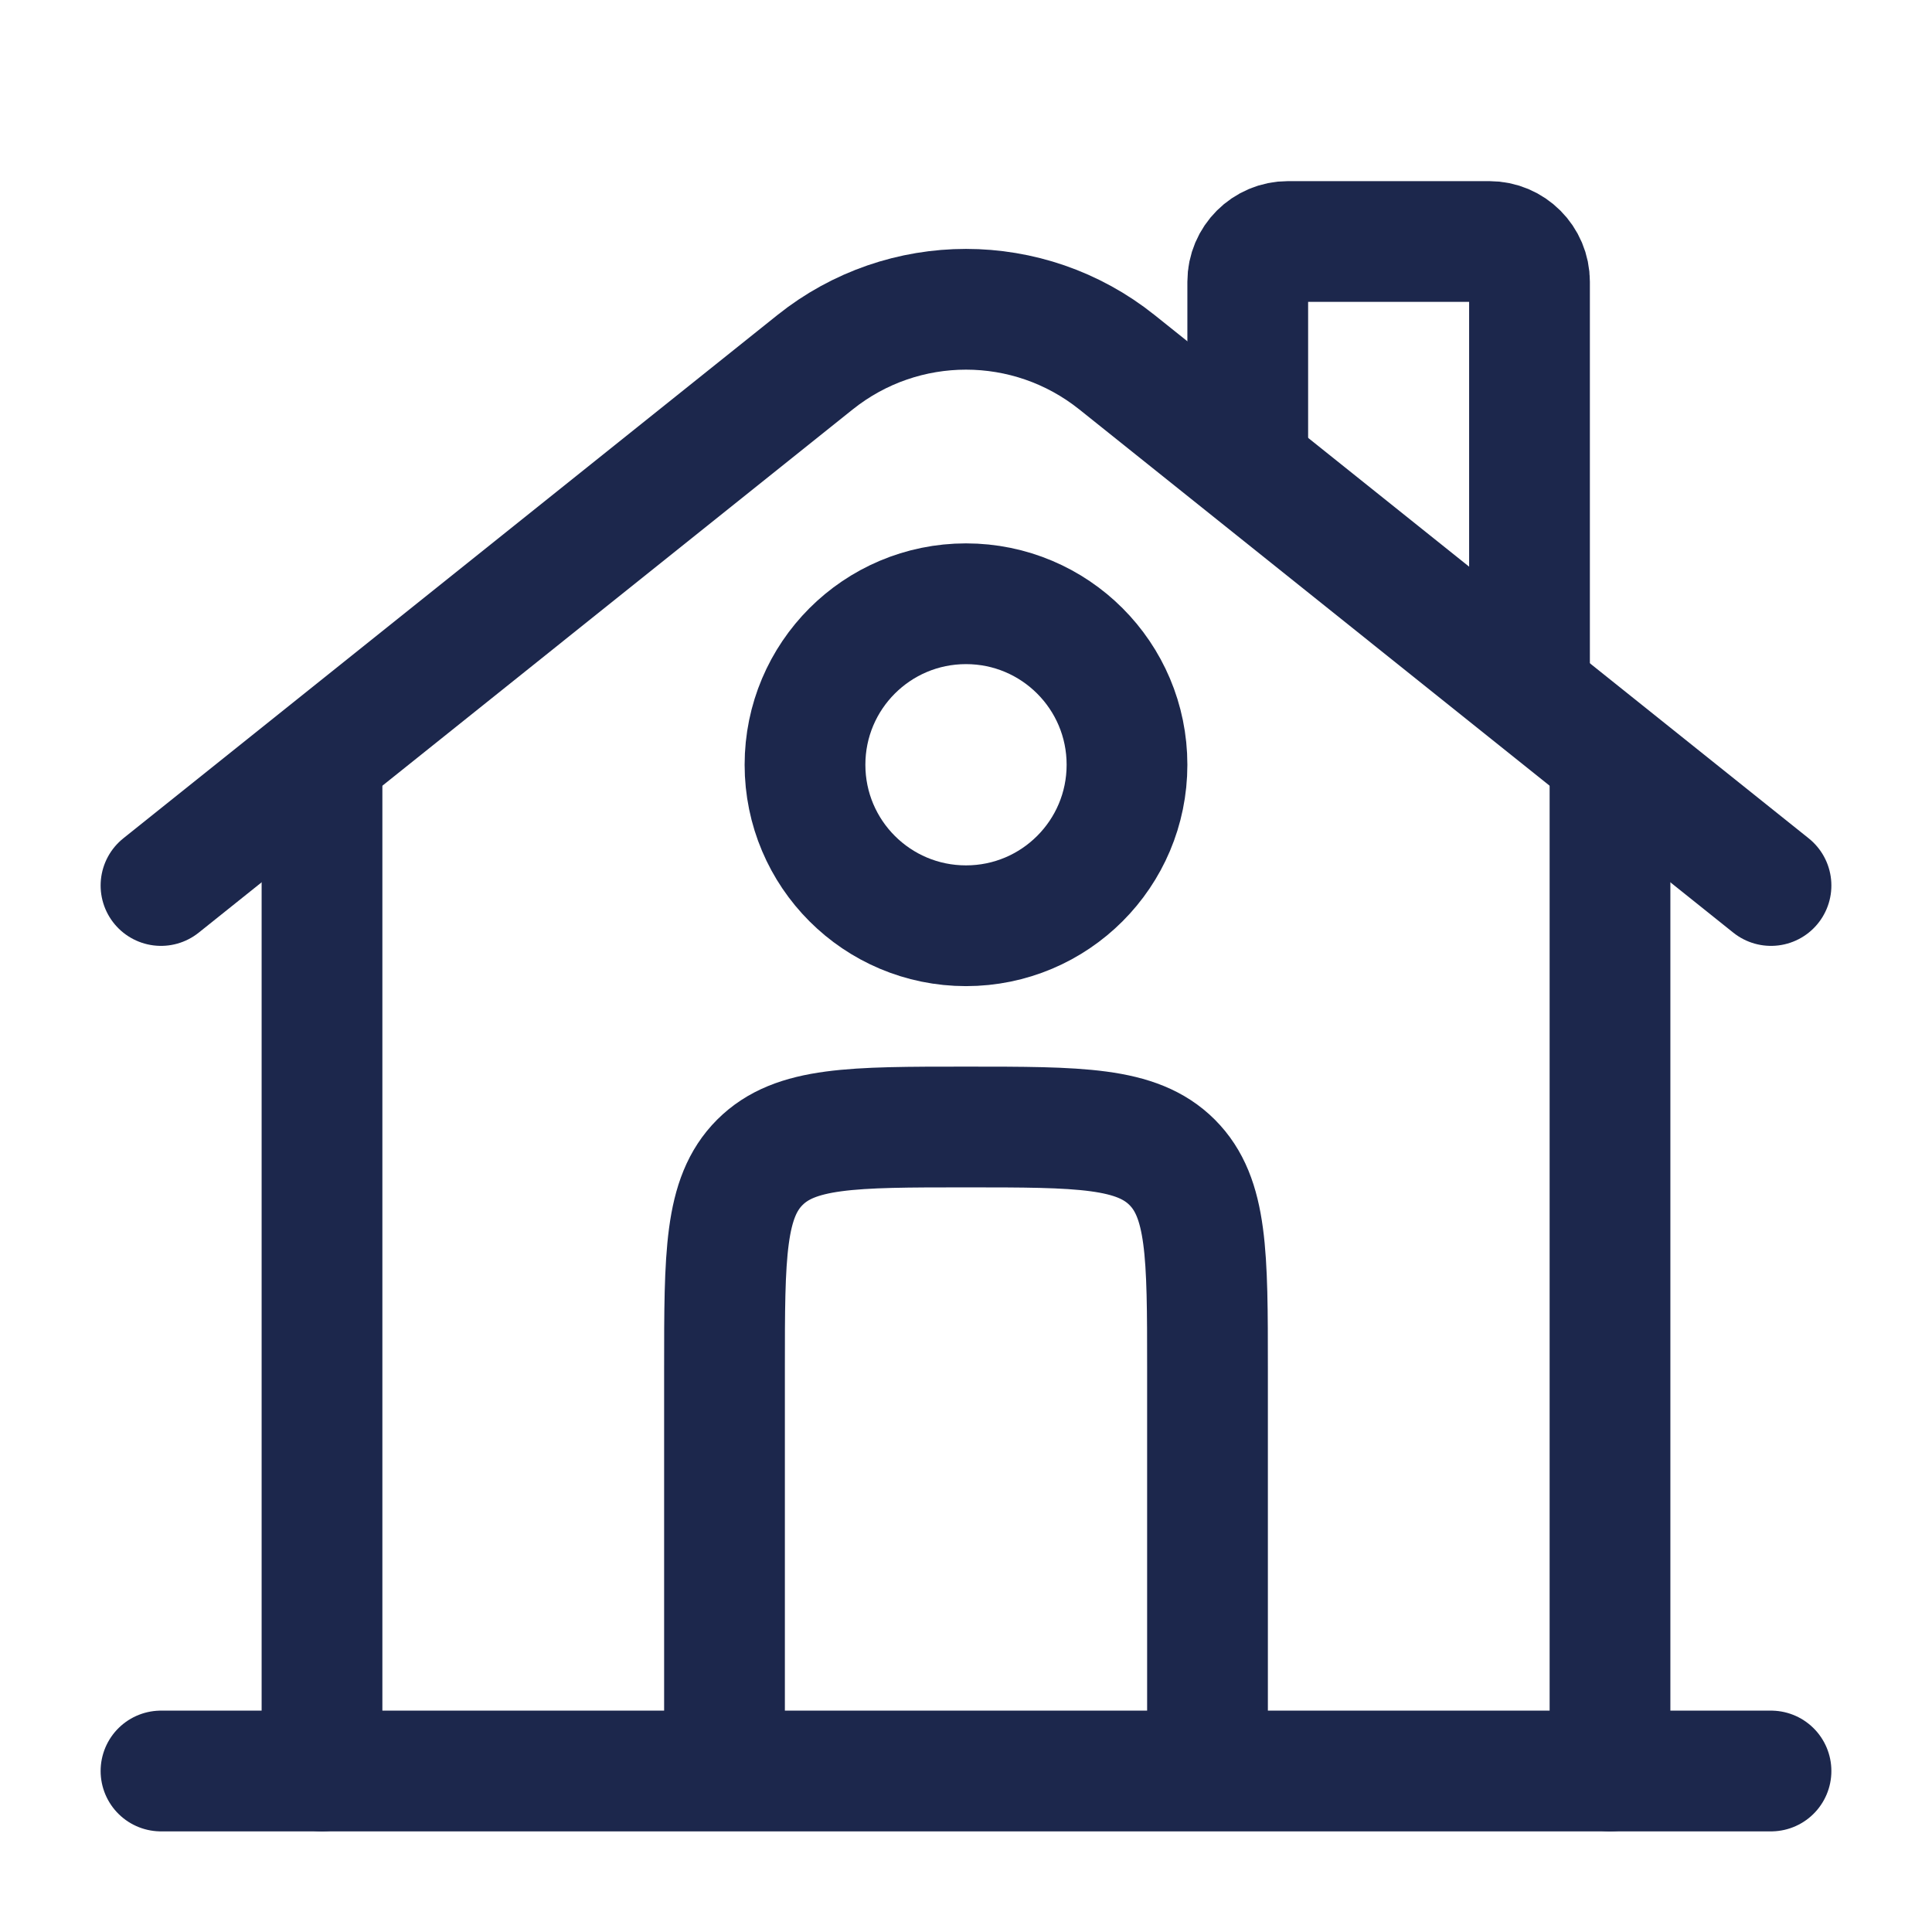
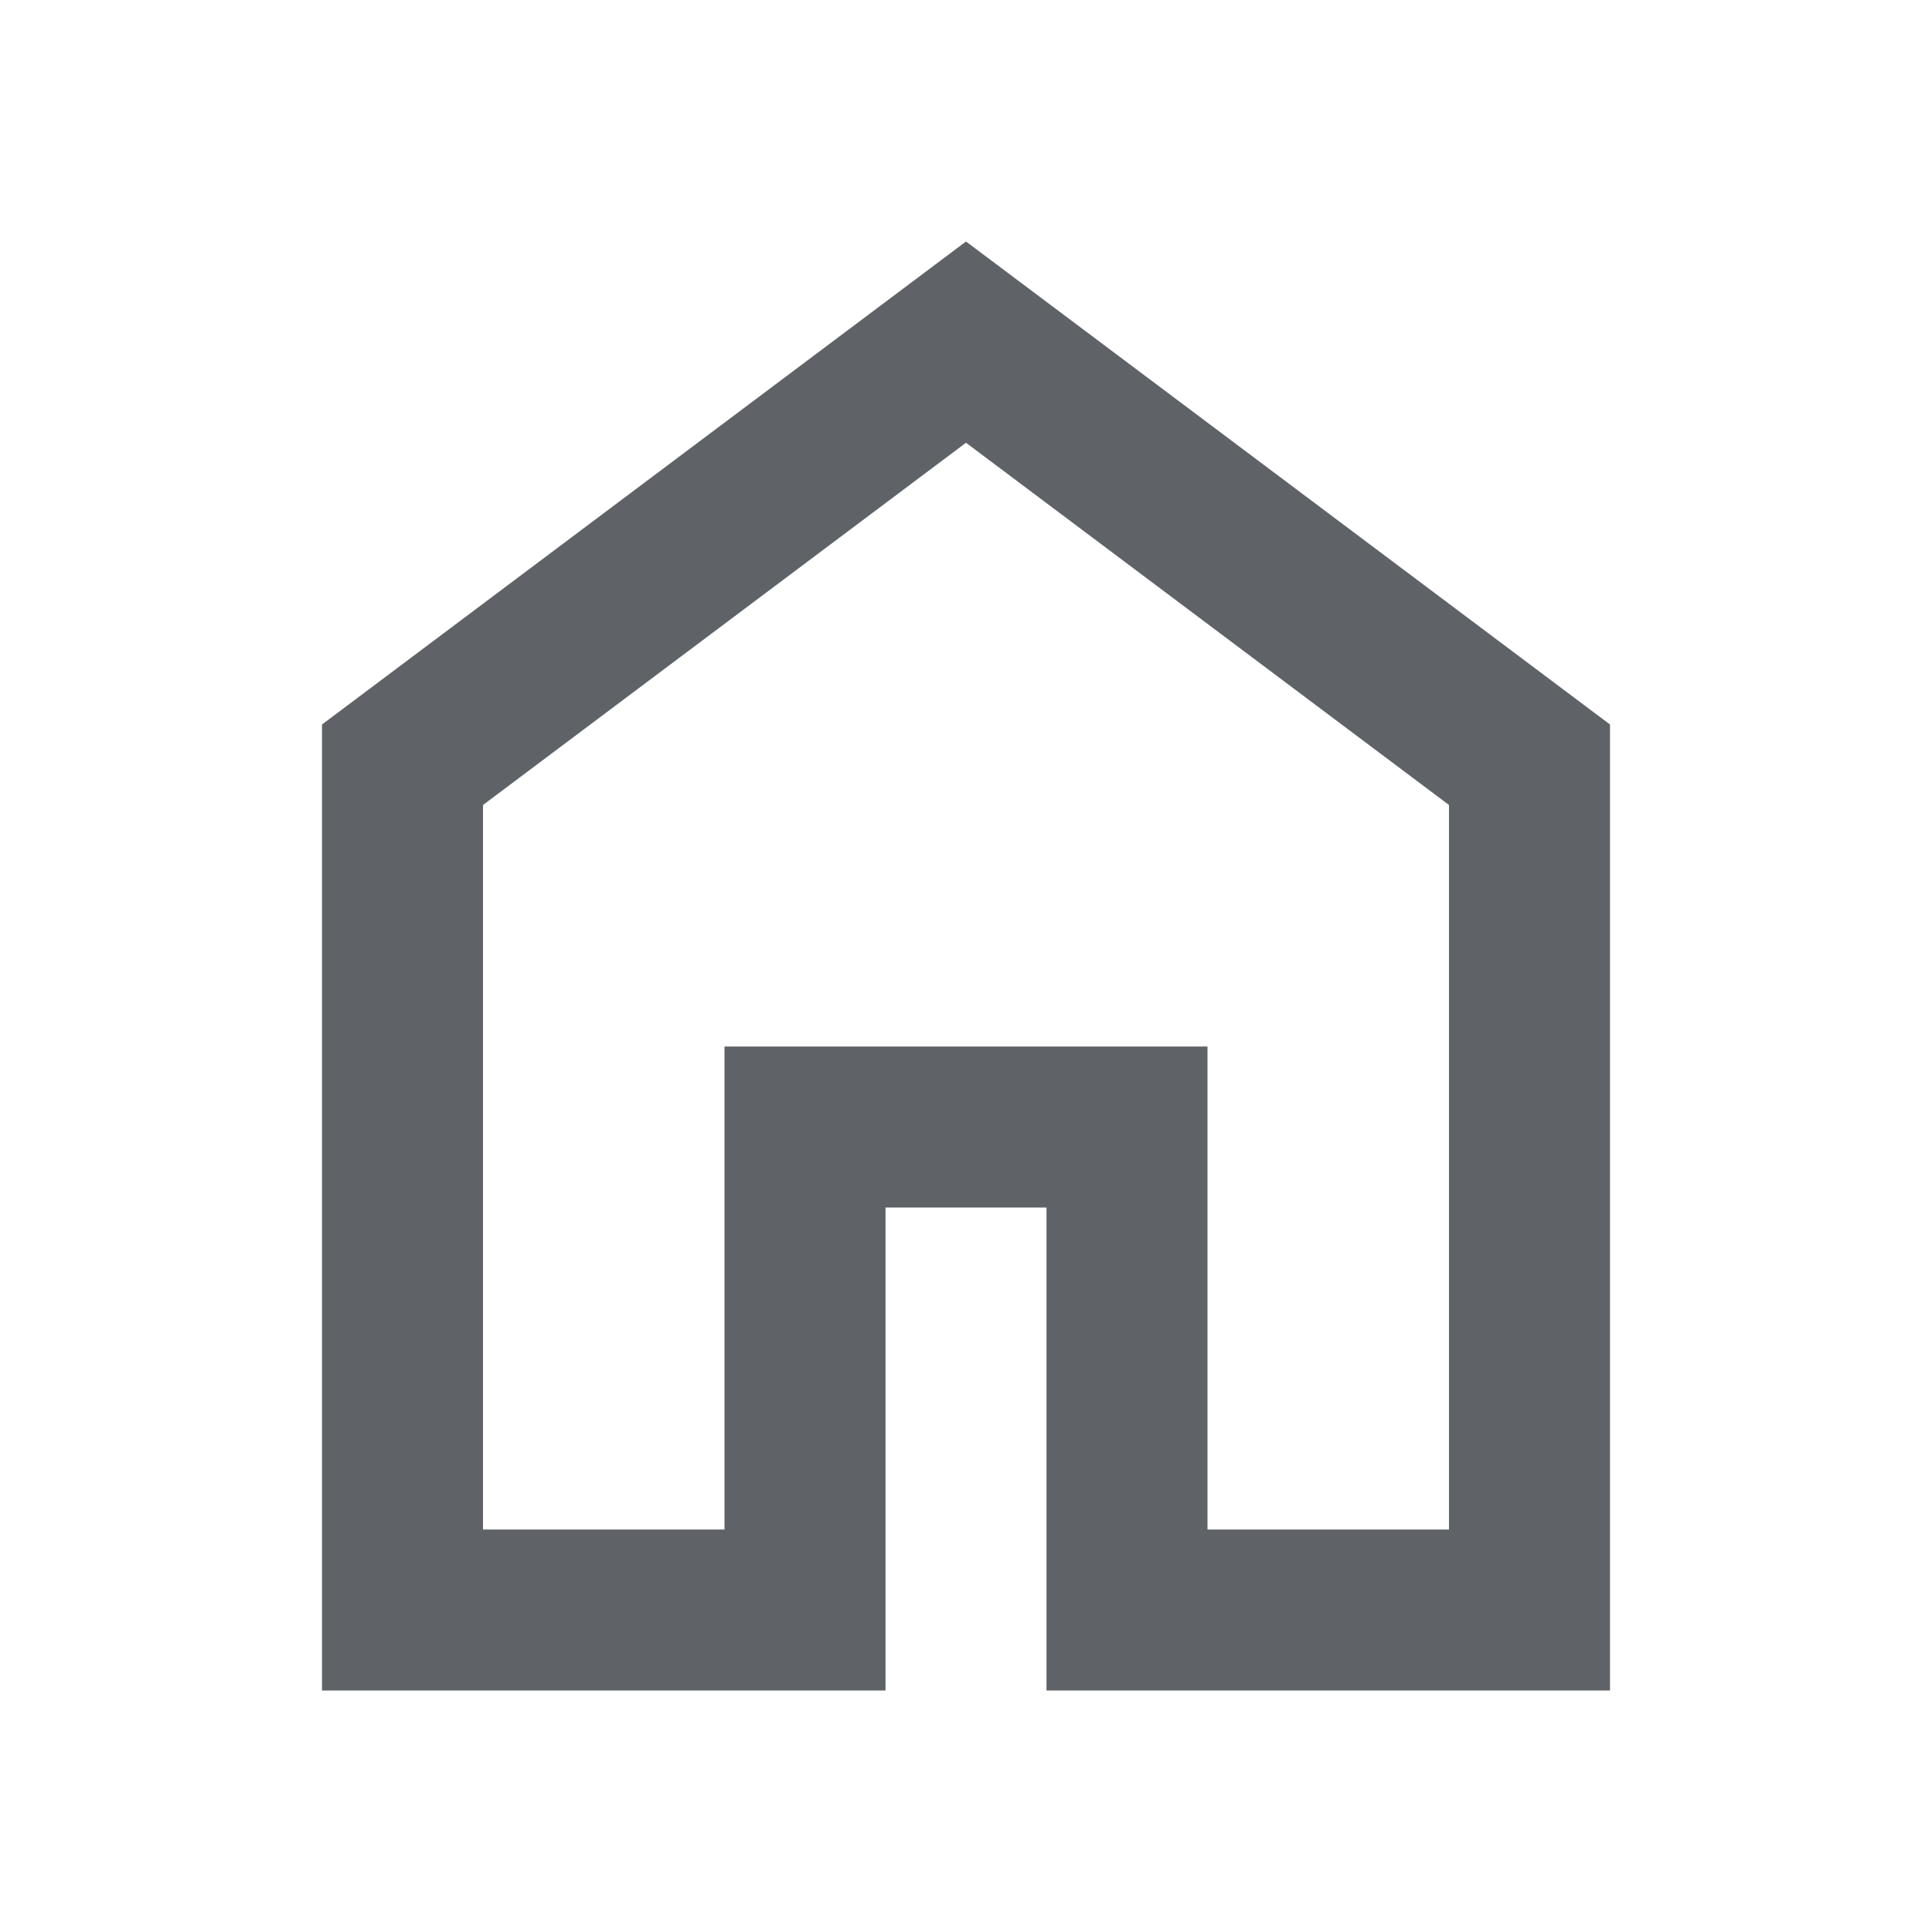
- <svg xmlns="http://www.w3.org/2000/svg" width="800px" height="800px" viewBox="0 0 24 24" fill="none">
-   <path d="M22 22L2 22" stroke="#1C274C" stroke-width="1.5" stroke-linecap="round" />
-   <path d="M2 11L10.126 4.499C11.222 3.623 12.778 3.623 13.874 4.499L22 11" stroke="#1C274C" stroke-width="1.5" stroke-linecap="round" />
-   <path d="M15.5 5.5V3.5C15.5 3.224 15.724 3 16 3H18.5C18.776 3 19 3.224 19 3.5V8.5" stroke="#1C274C" stroke-width="1.5" stroke-linecap="round" />
-   <path d="M4 22V9.5" stroke="#1C274C" stroke-width="1.5" stroke-linecap="round" />
-   <path d="M20 22V9.5" stroke="#1C274C" stroke-width="1.5" stroke-linecap="round" />
-   <path d="M15 22V17C15 15.586 15 14.879 14.561 14.439C14.121 14 13.414 14 12 14C10.586 14 9.879 14 9.439 14.439C9 14.879 9 15.586 9 17V22" stroke="#1C274C" stroke-width="1.5" />
-   <path d="M14 9.5C14 10.605 13.105 11.5 12 11.5C10.895 11.5 10 10.605 10 9.5C10 8.395 10.895 7.5 12 7.5C13.105 7.5 14 8.395 14 9.5Z" stroke="#1C274C" stroke-width="1.5" />
+ <svg xmlns="http://www.w3.org/2000/svg" height="24px" viewBox="0 -960 960 960" width="24px" fill="#5f6368">
+   <path d="M240-200h120v-240h240v240h120v-360L480-740 240-560v360Zm-80 80v-480l320-240 320 240v480H520v-240h-80v240H160Zm320-350Z" />
</svg>
